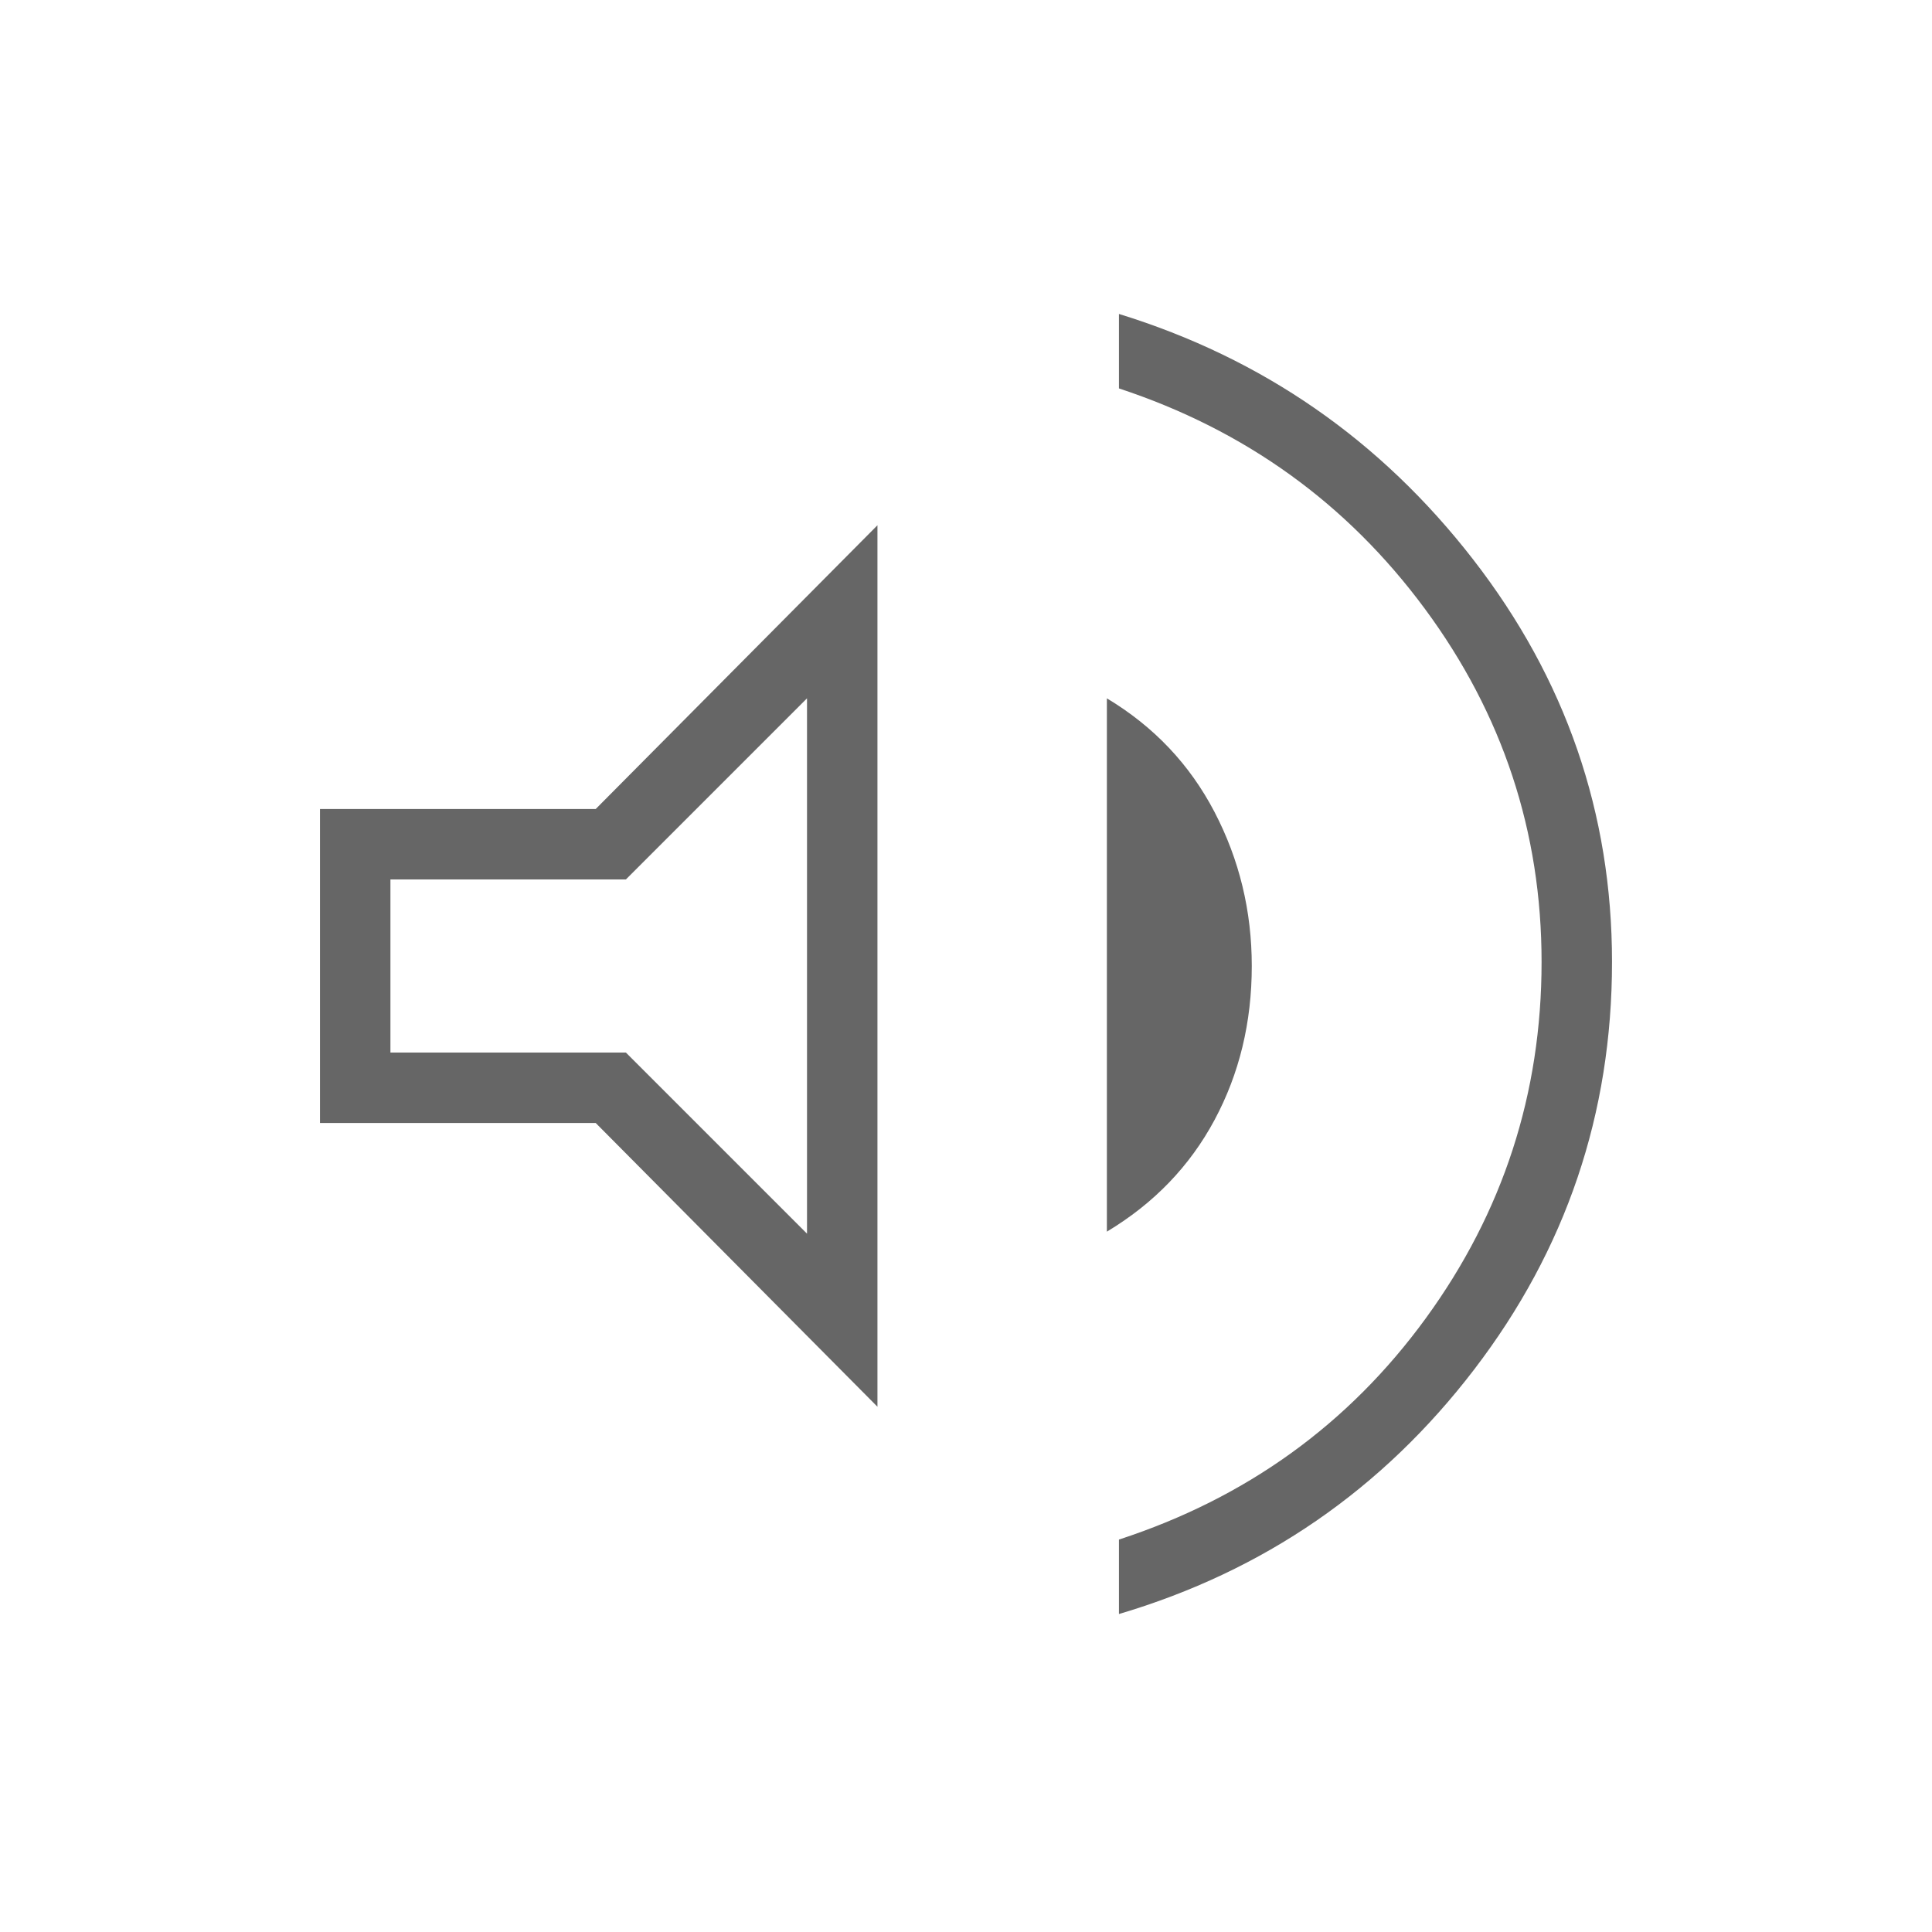
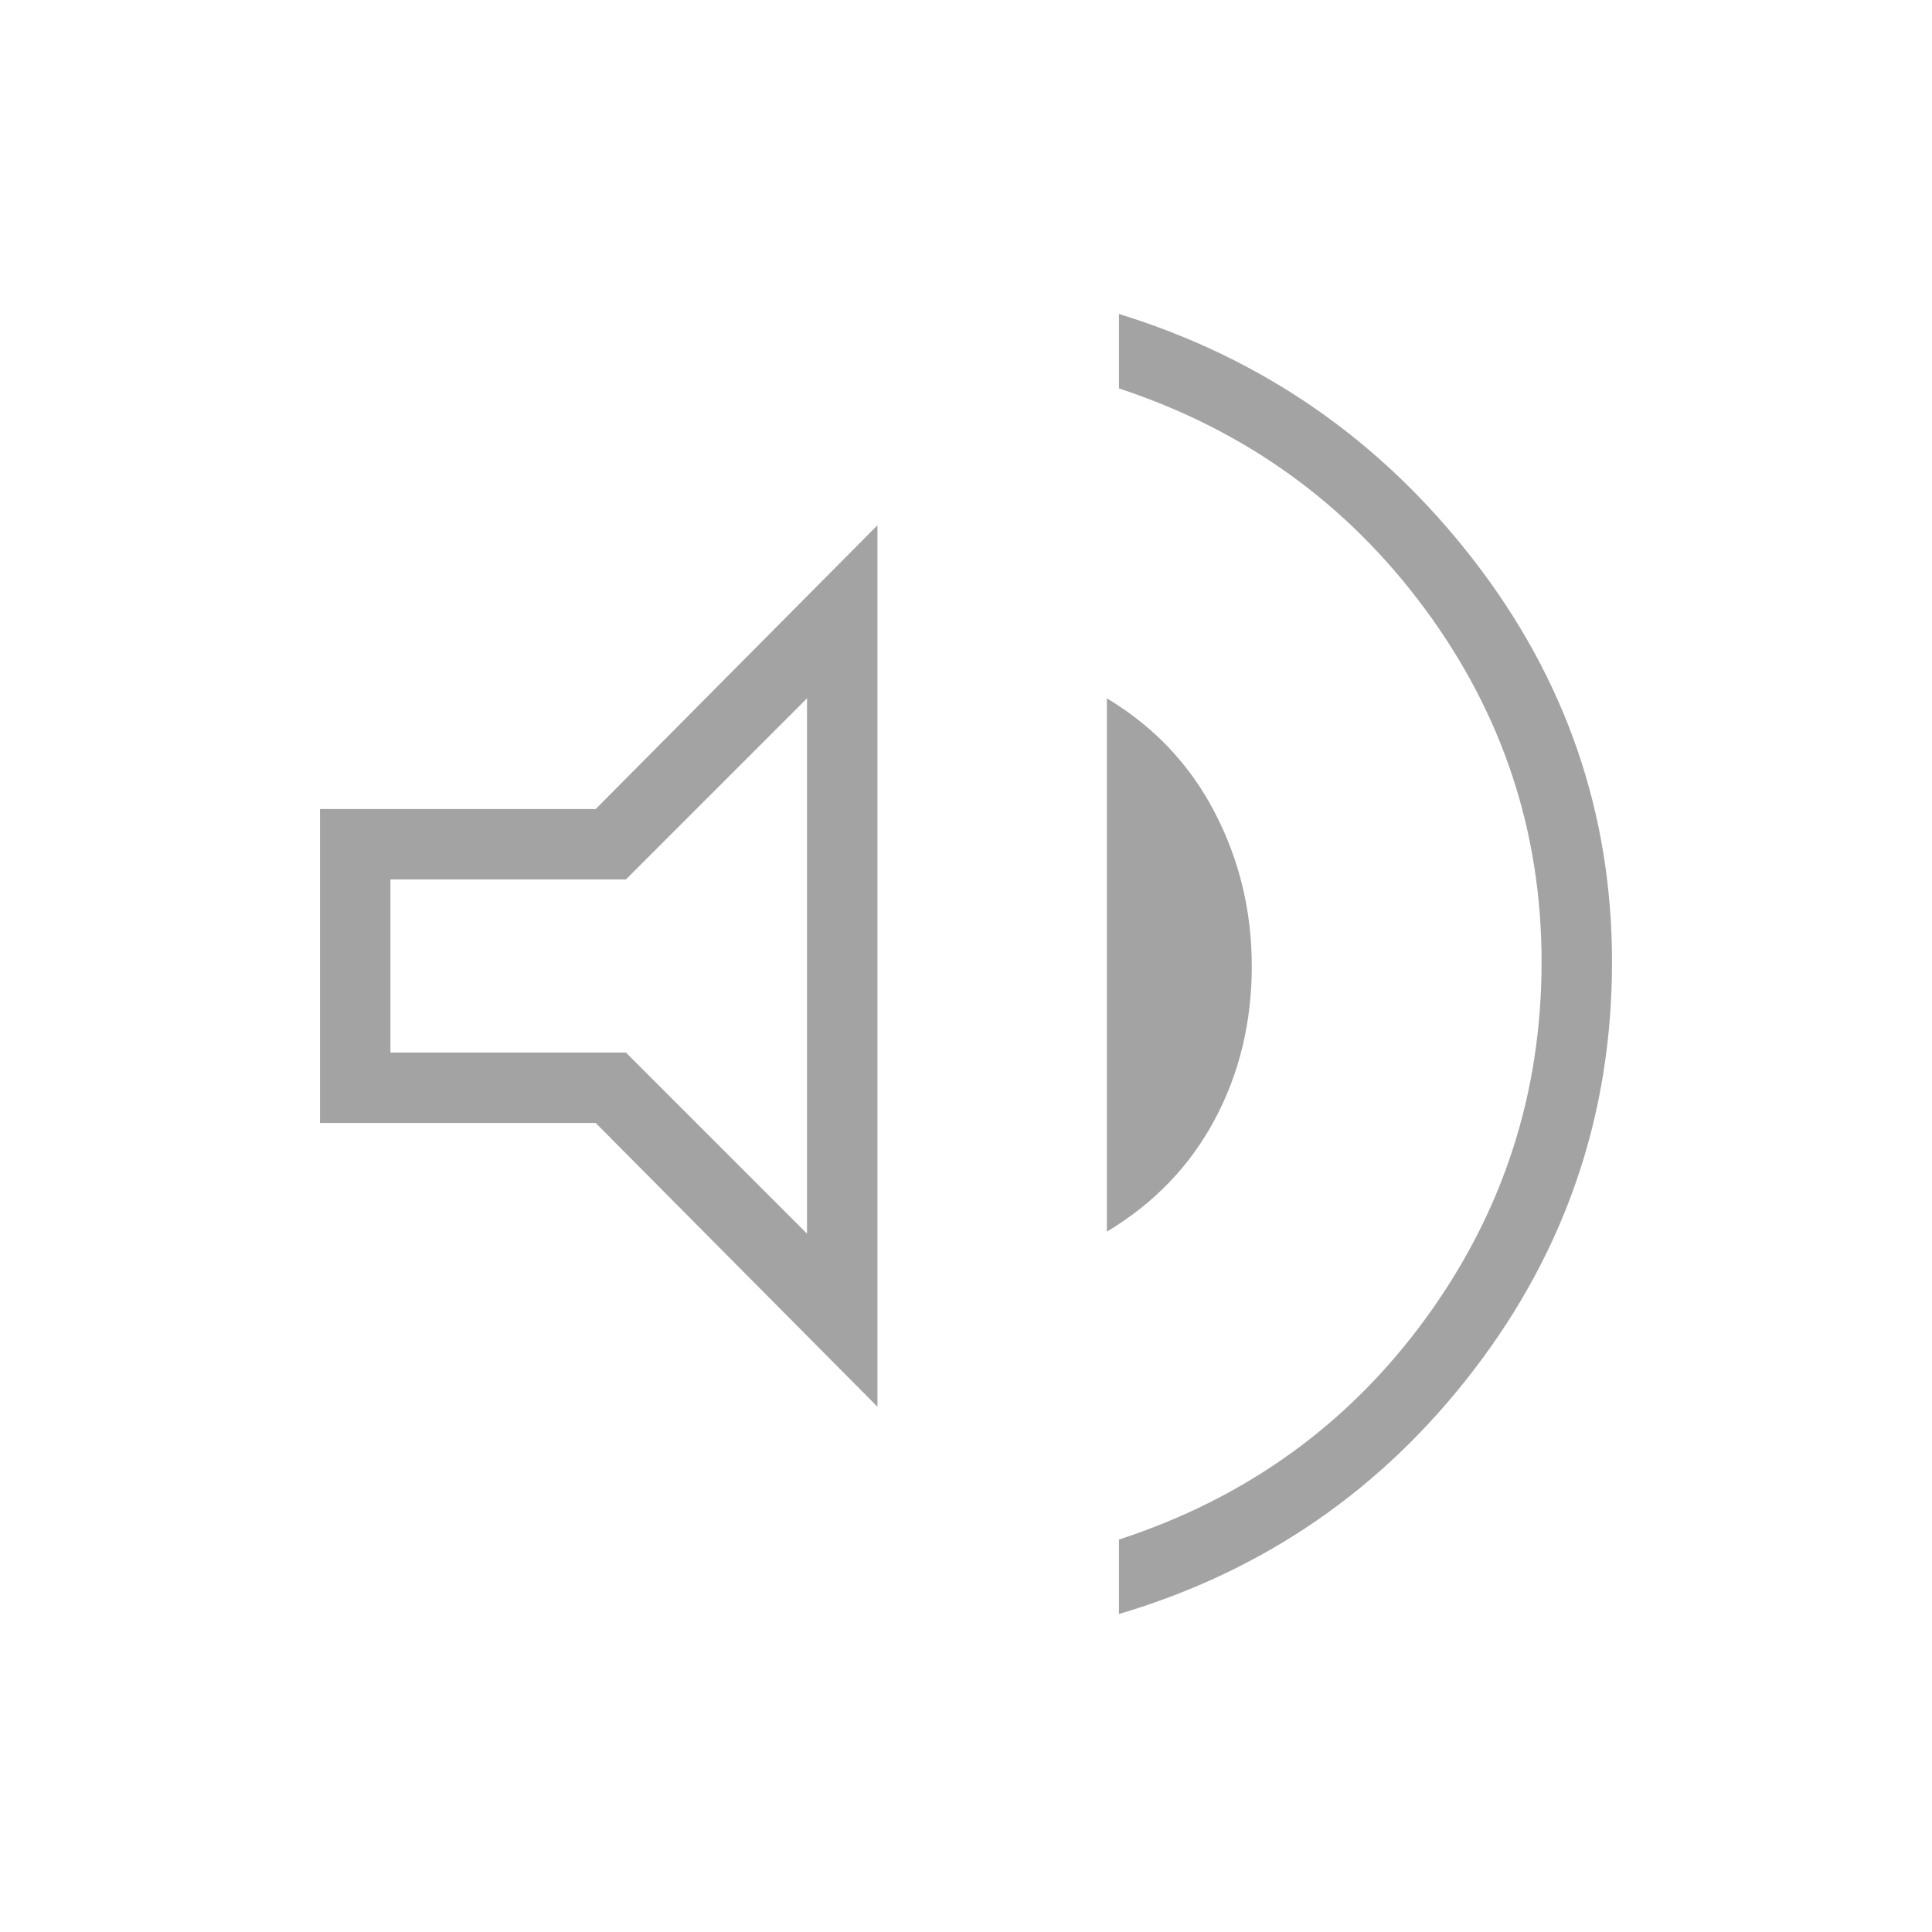
- <svg xmlns="http://www.w3.org/2000/svg" height="48px" viewBox="0 -960 960 960" width="48px" fill="#666666">
+ <svg xmlns="http://www.w3.org/2000/svg" height="48px" viewBox="0 -960 960 960" width="48px" fill="#A3A3A3">
  <path d="M556-158v-37q95-31 152.5-110T766-482q0-97-58-175.5T556-767v-37q107 33 176 122t69 200q0 113-68.5 202.5T556-158ZM159-402v-156h137l140-141v438L296-402H159Zm391 54v-265q35 21 53.5 56.5T622-480q0 42-18.5 76.5T550-348ZM401-613l-90 90H194v86h117l90 90v-266Zm-95 133Z" />
</svg>
